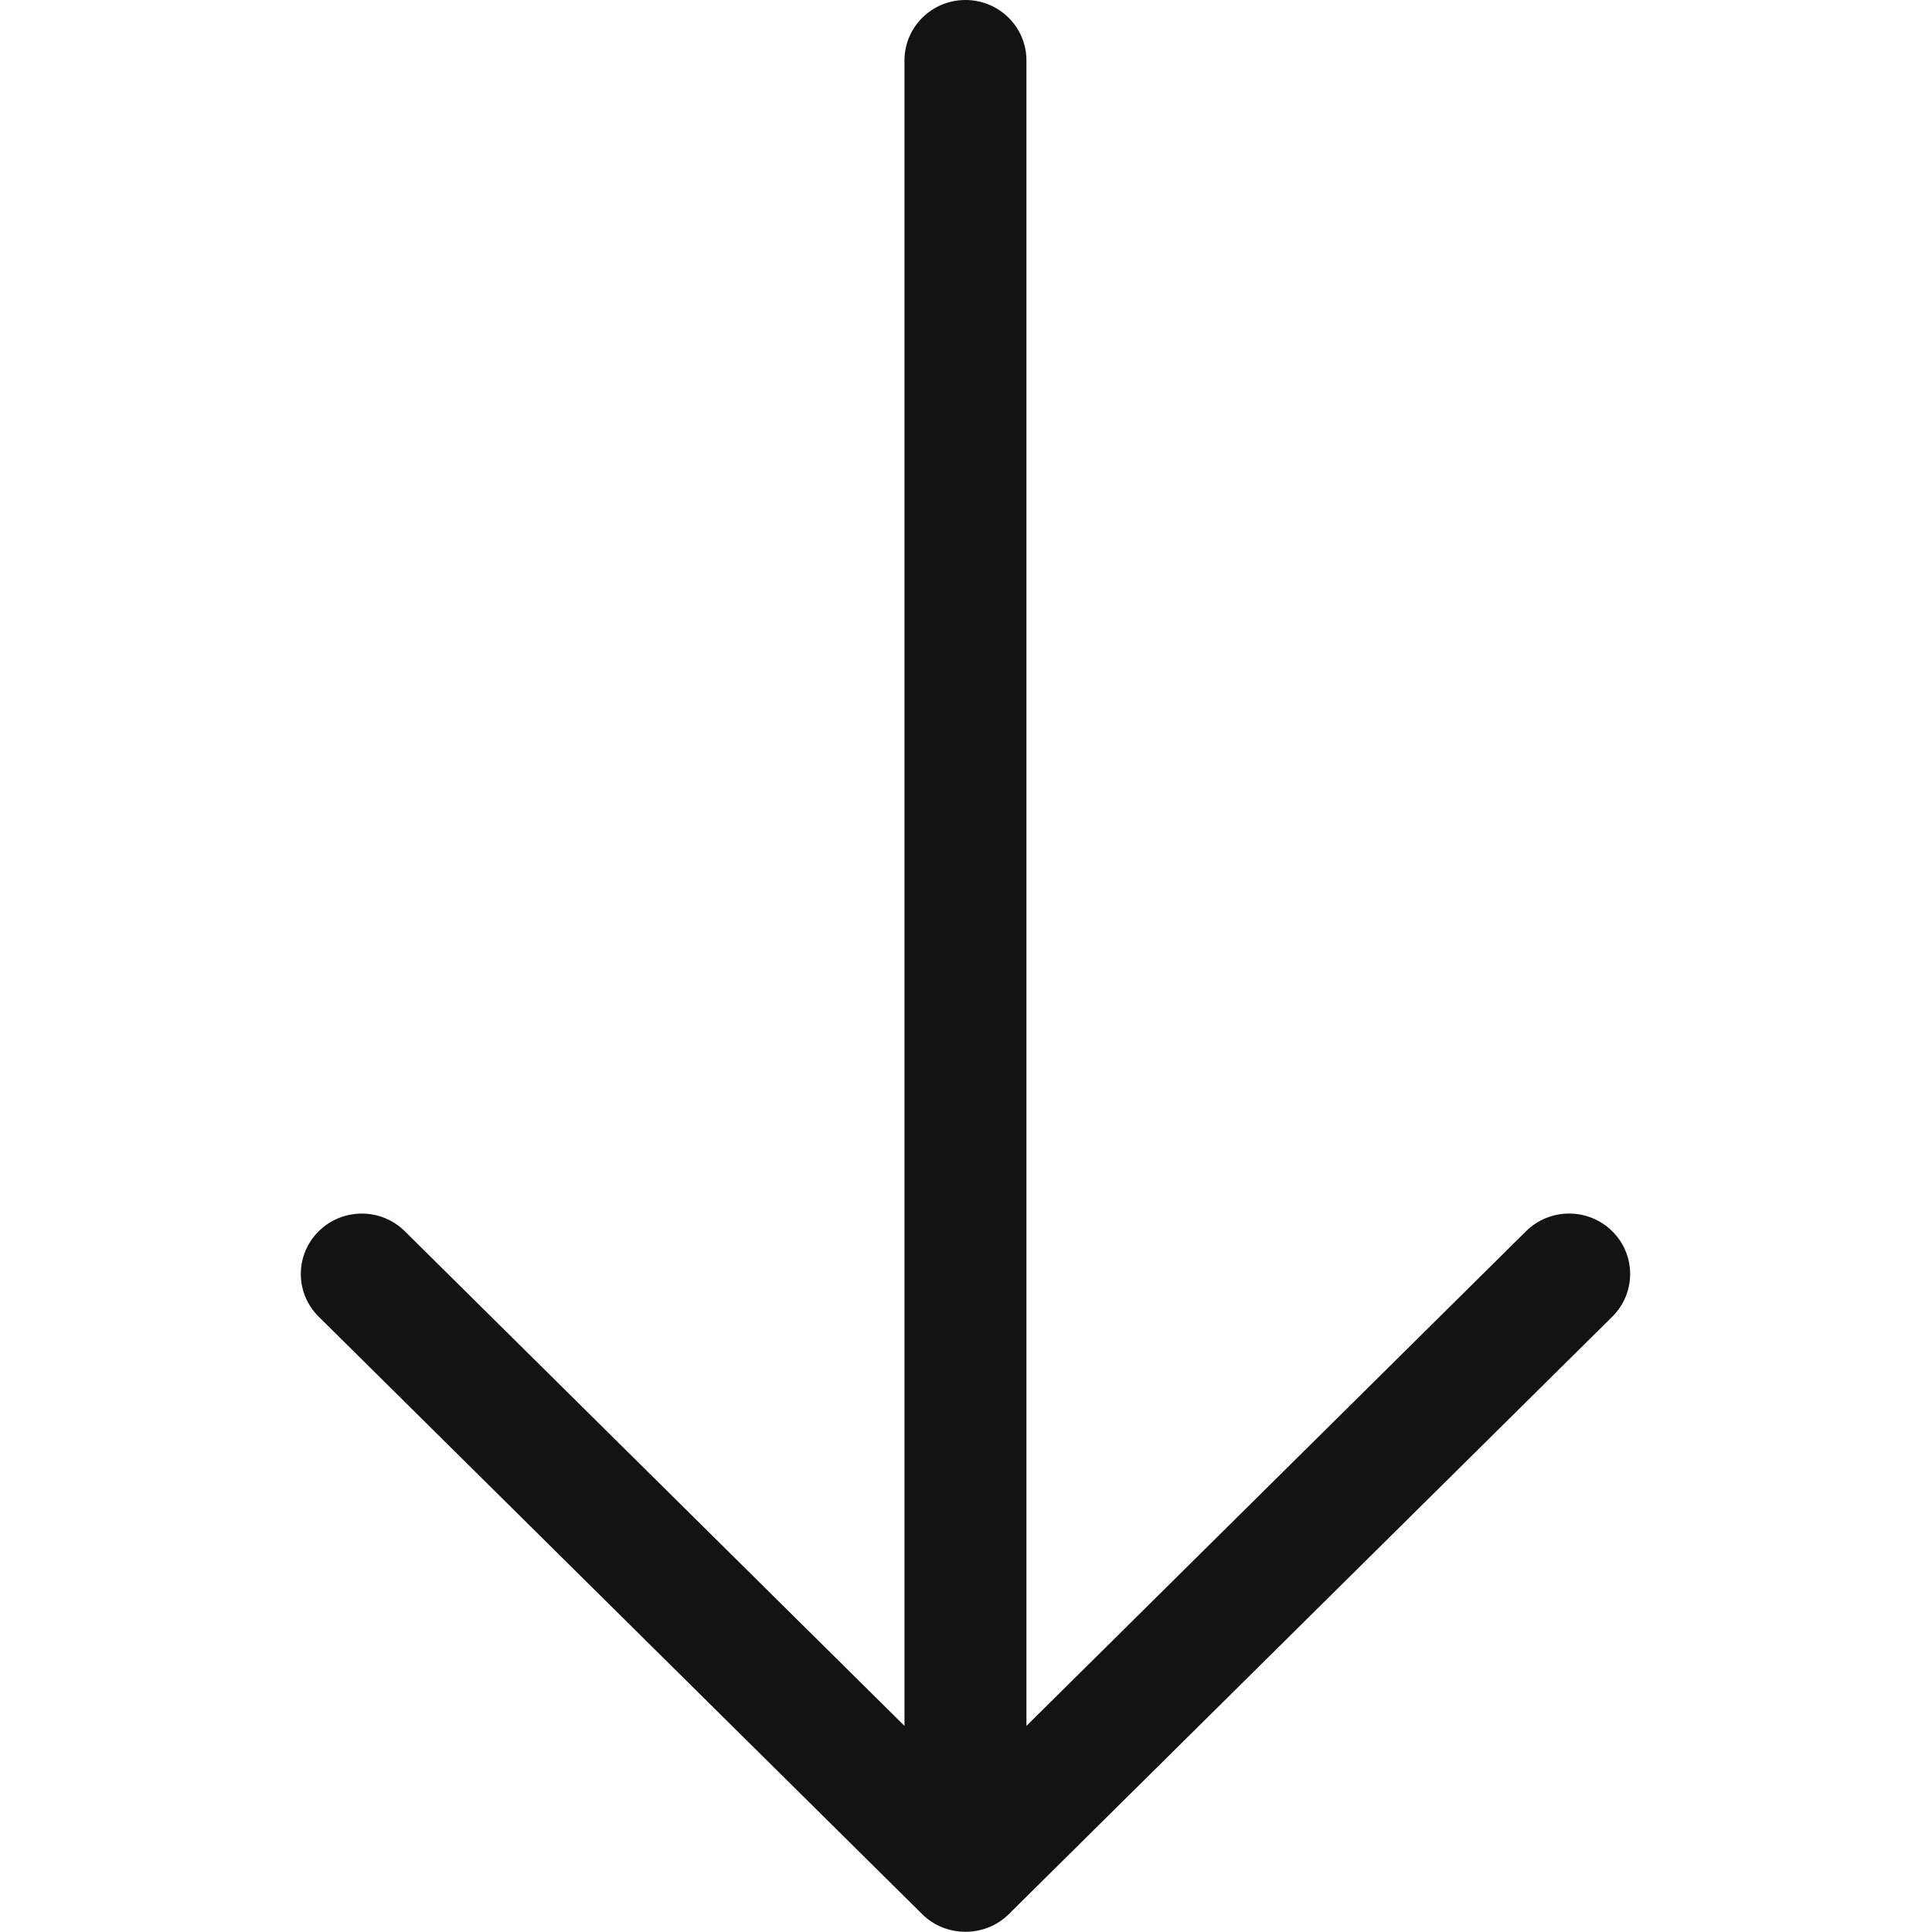
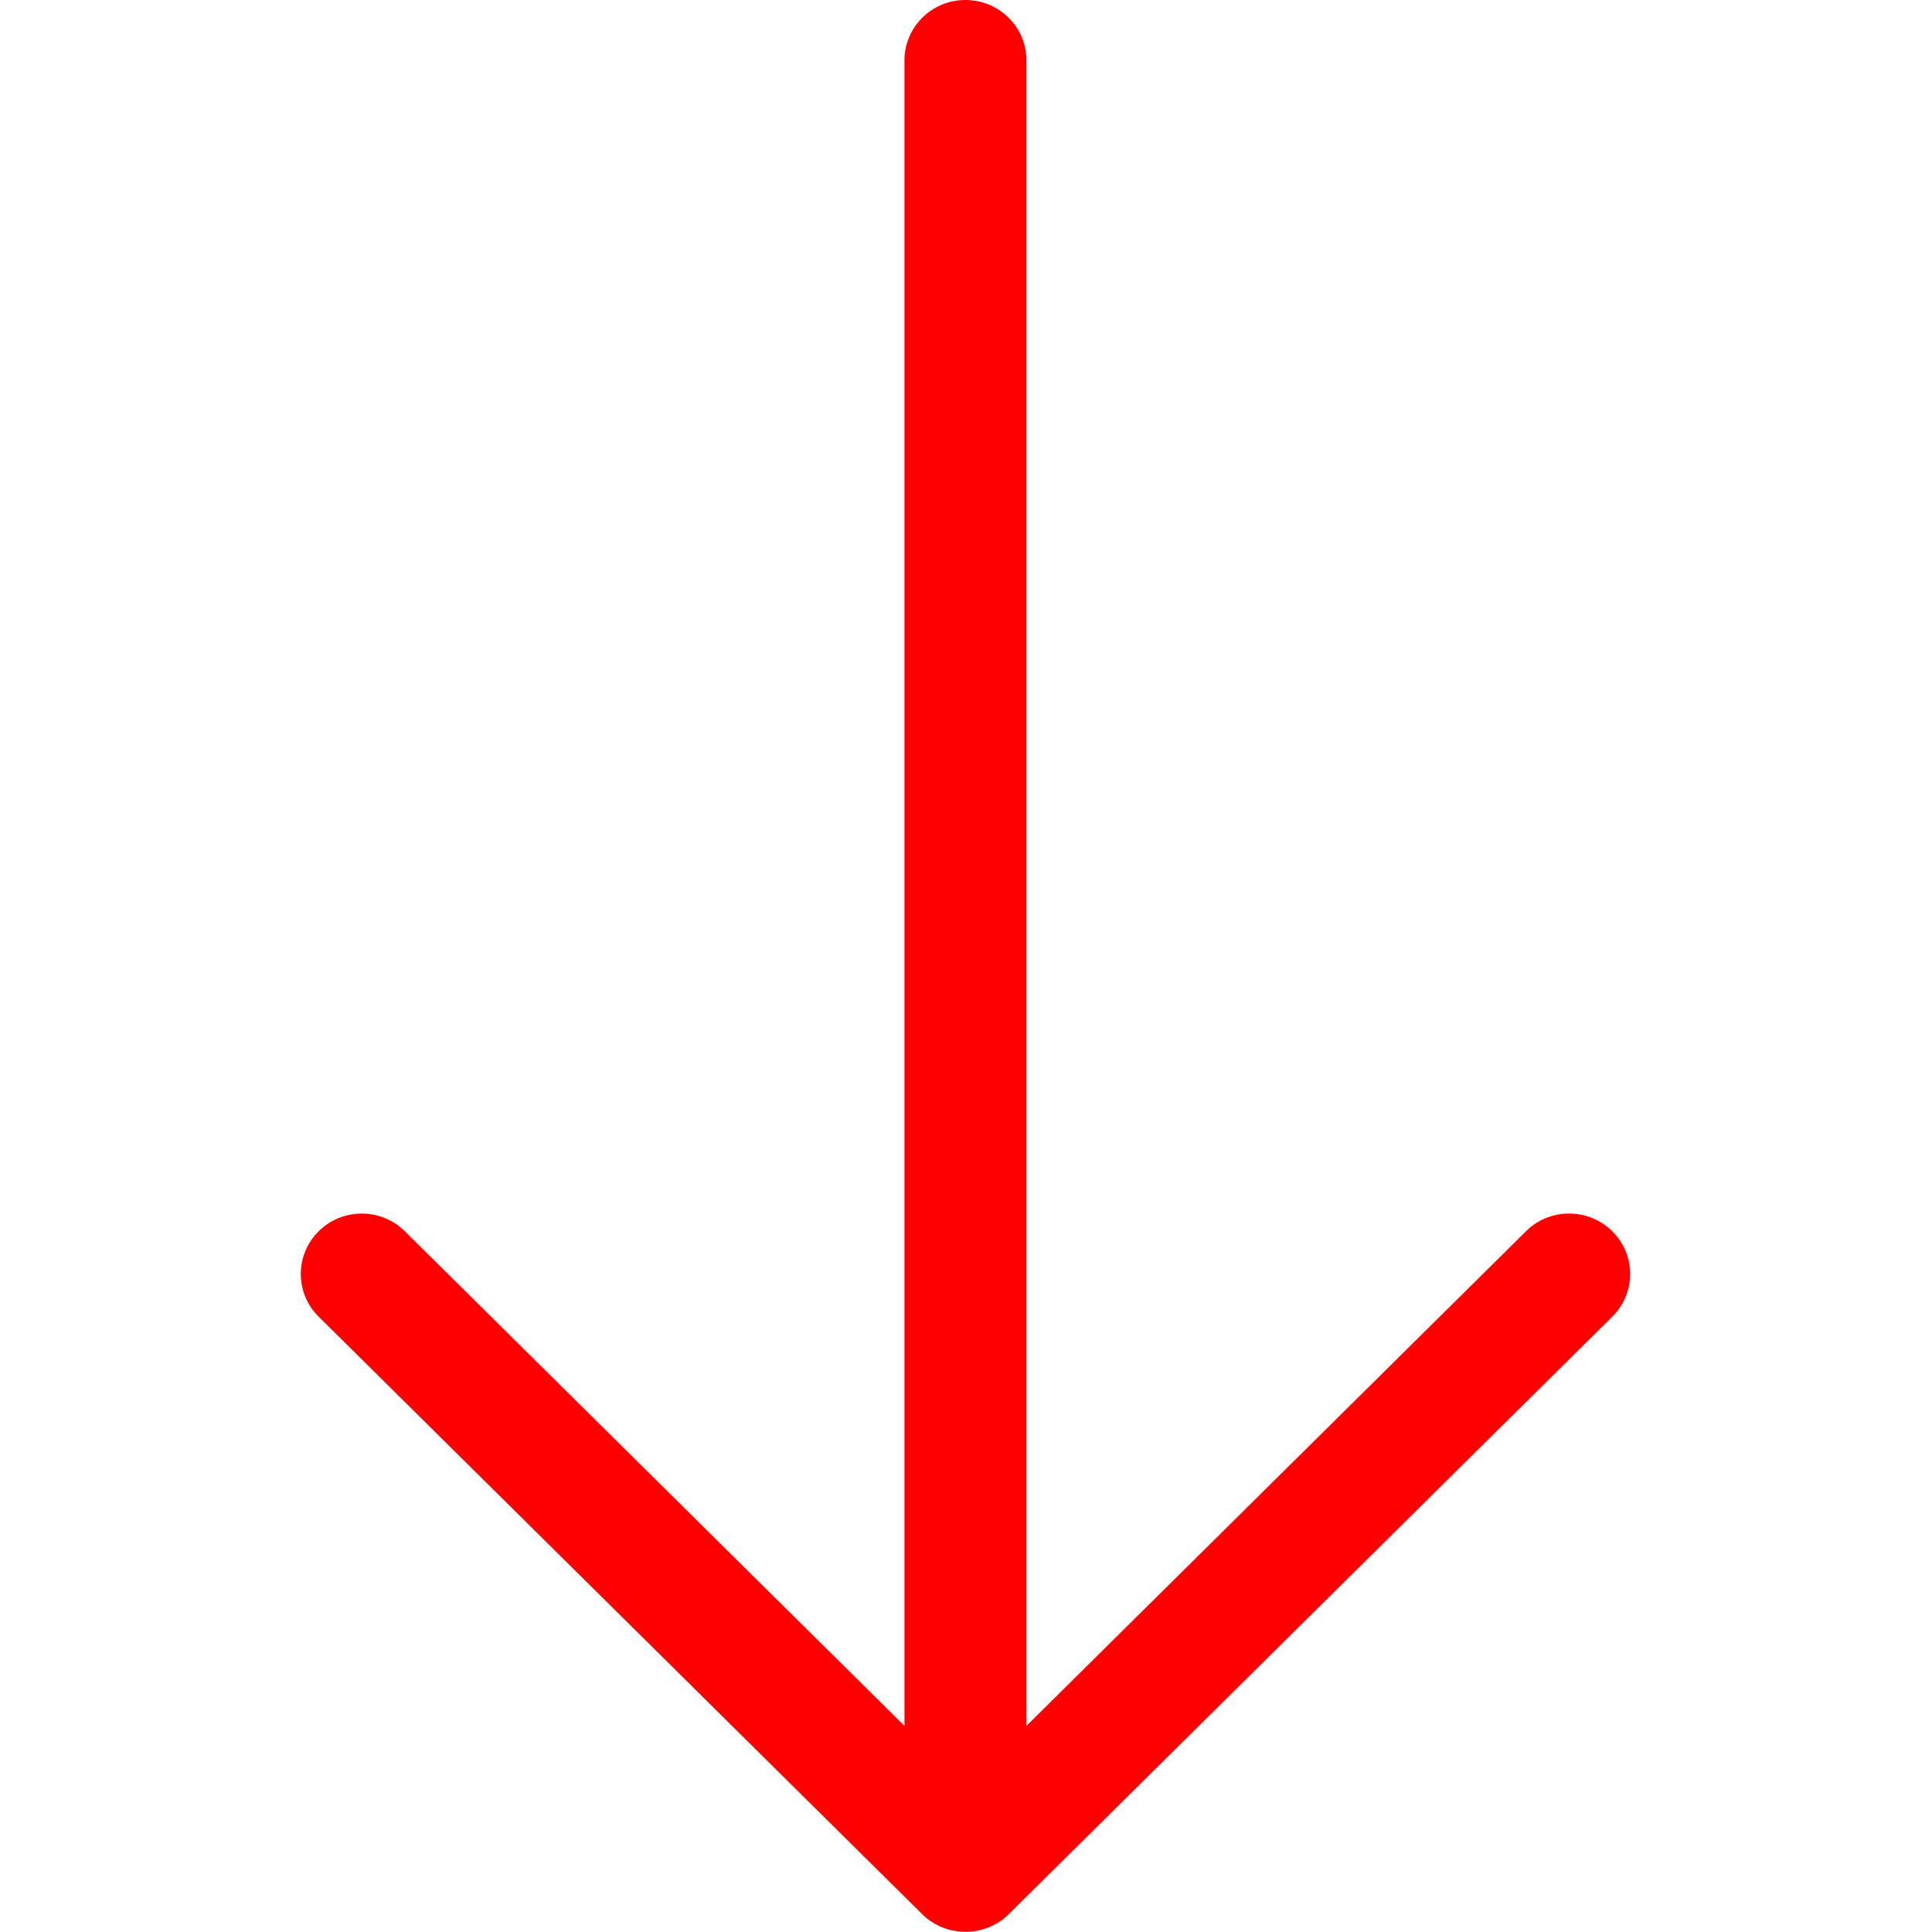
<svg xmlns="http://www.w3.org/2000/svg" enable-background="new 0 0 32 32" id="Слой_1" version="1.1" viewBox="0 0 32 32" xml:space="preserve">
-   <path clip-rule="evenodd" d="M26.704,20.393  c-0.394-0.39-1.034-0.391-1.428,0l-8.275,8.193V1c0-0.552-0.452-1-1.01-1s-1.01,0.448-1.01,1v27.586l-8.275-8.192  c-0.394-0.391-1.034-0.391-1.428,0c-0.394,0.391-0.394,1.024,0,1.414l9.999,9.899c0.39,0.386,1.039,0.386,1.429,0l9.999-9.899  C27.099,21.417,27.099,20.784,26.704,20.393C26.31,20.003,27.099,20.784,26.704,20.393z" fill="#121313" fill-rule="evenodd" id="Arrow_Download" />
+   <path clip-rule="evenodd" d="M26.704,20.393  c-0.394-0.39-1.034-0.391-1.428,0l-8.275,8.193V1c0-0.552-0.452-1-1.01-1s-1.01,0.448-1.01,1v27.586l-8.275-8.192  c-0.394-0.391-1.034-0.391-1.428,0c-0.394,0.391-0.394,1.024,0,1.414l9.999,9.899c0.39,0.386,1.039,0.386,1.429,0l9.999-9.899  C27.099,21.417,27.099,20.784,26.704,20.393C26.31,20.003,27.099,20.784,26.704,20.393z" fill="#FF0000" fill-rule="evenodd" id="Arrow_Download" />
  <g />
  <g />
  <g />
  <g />
  <g />
  <g />
</svg>
